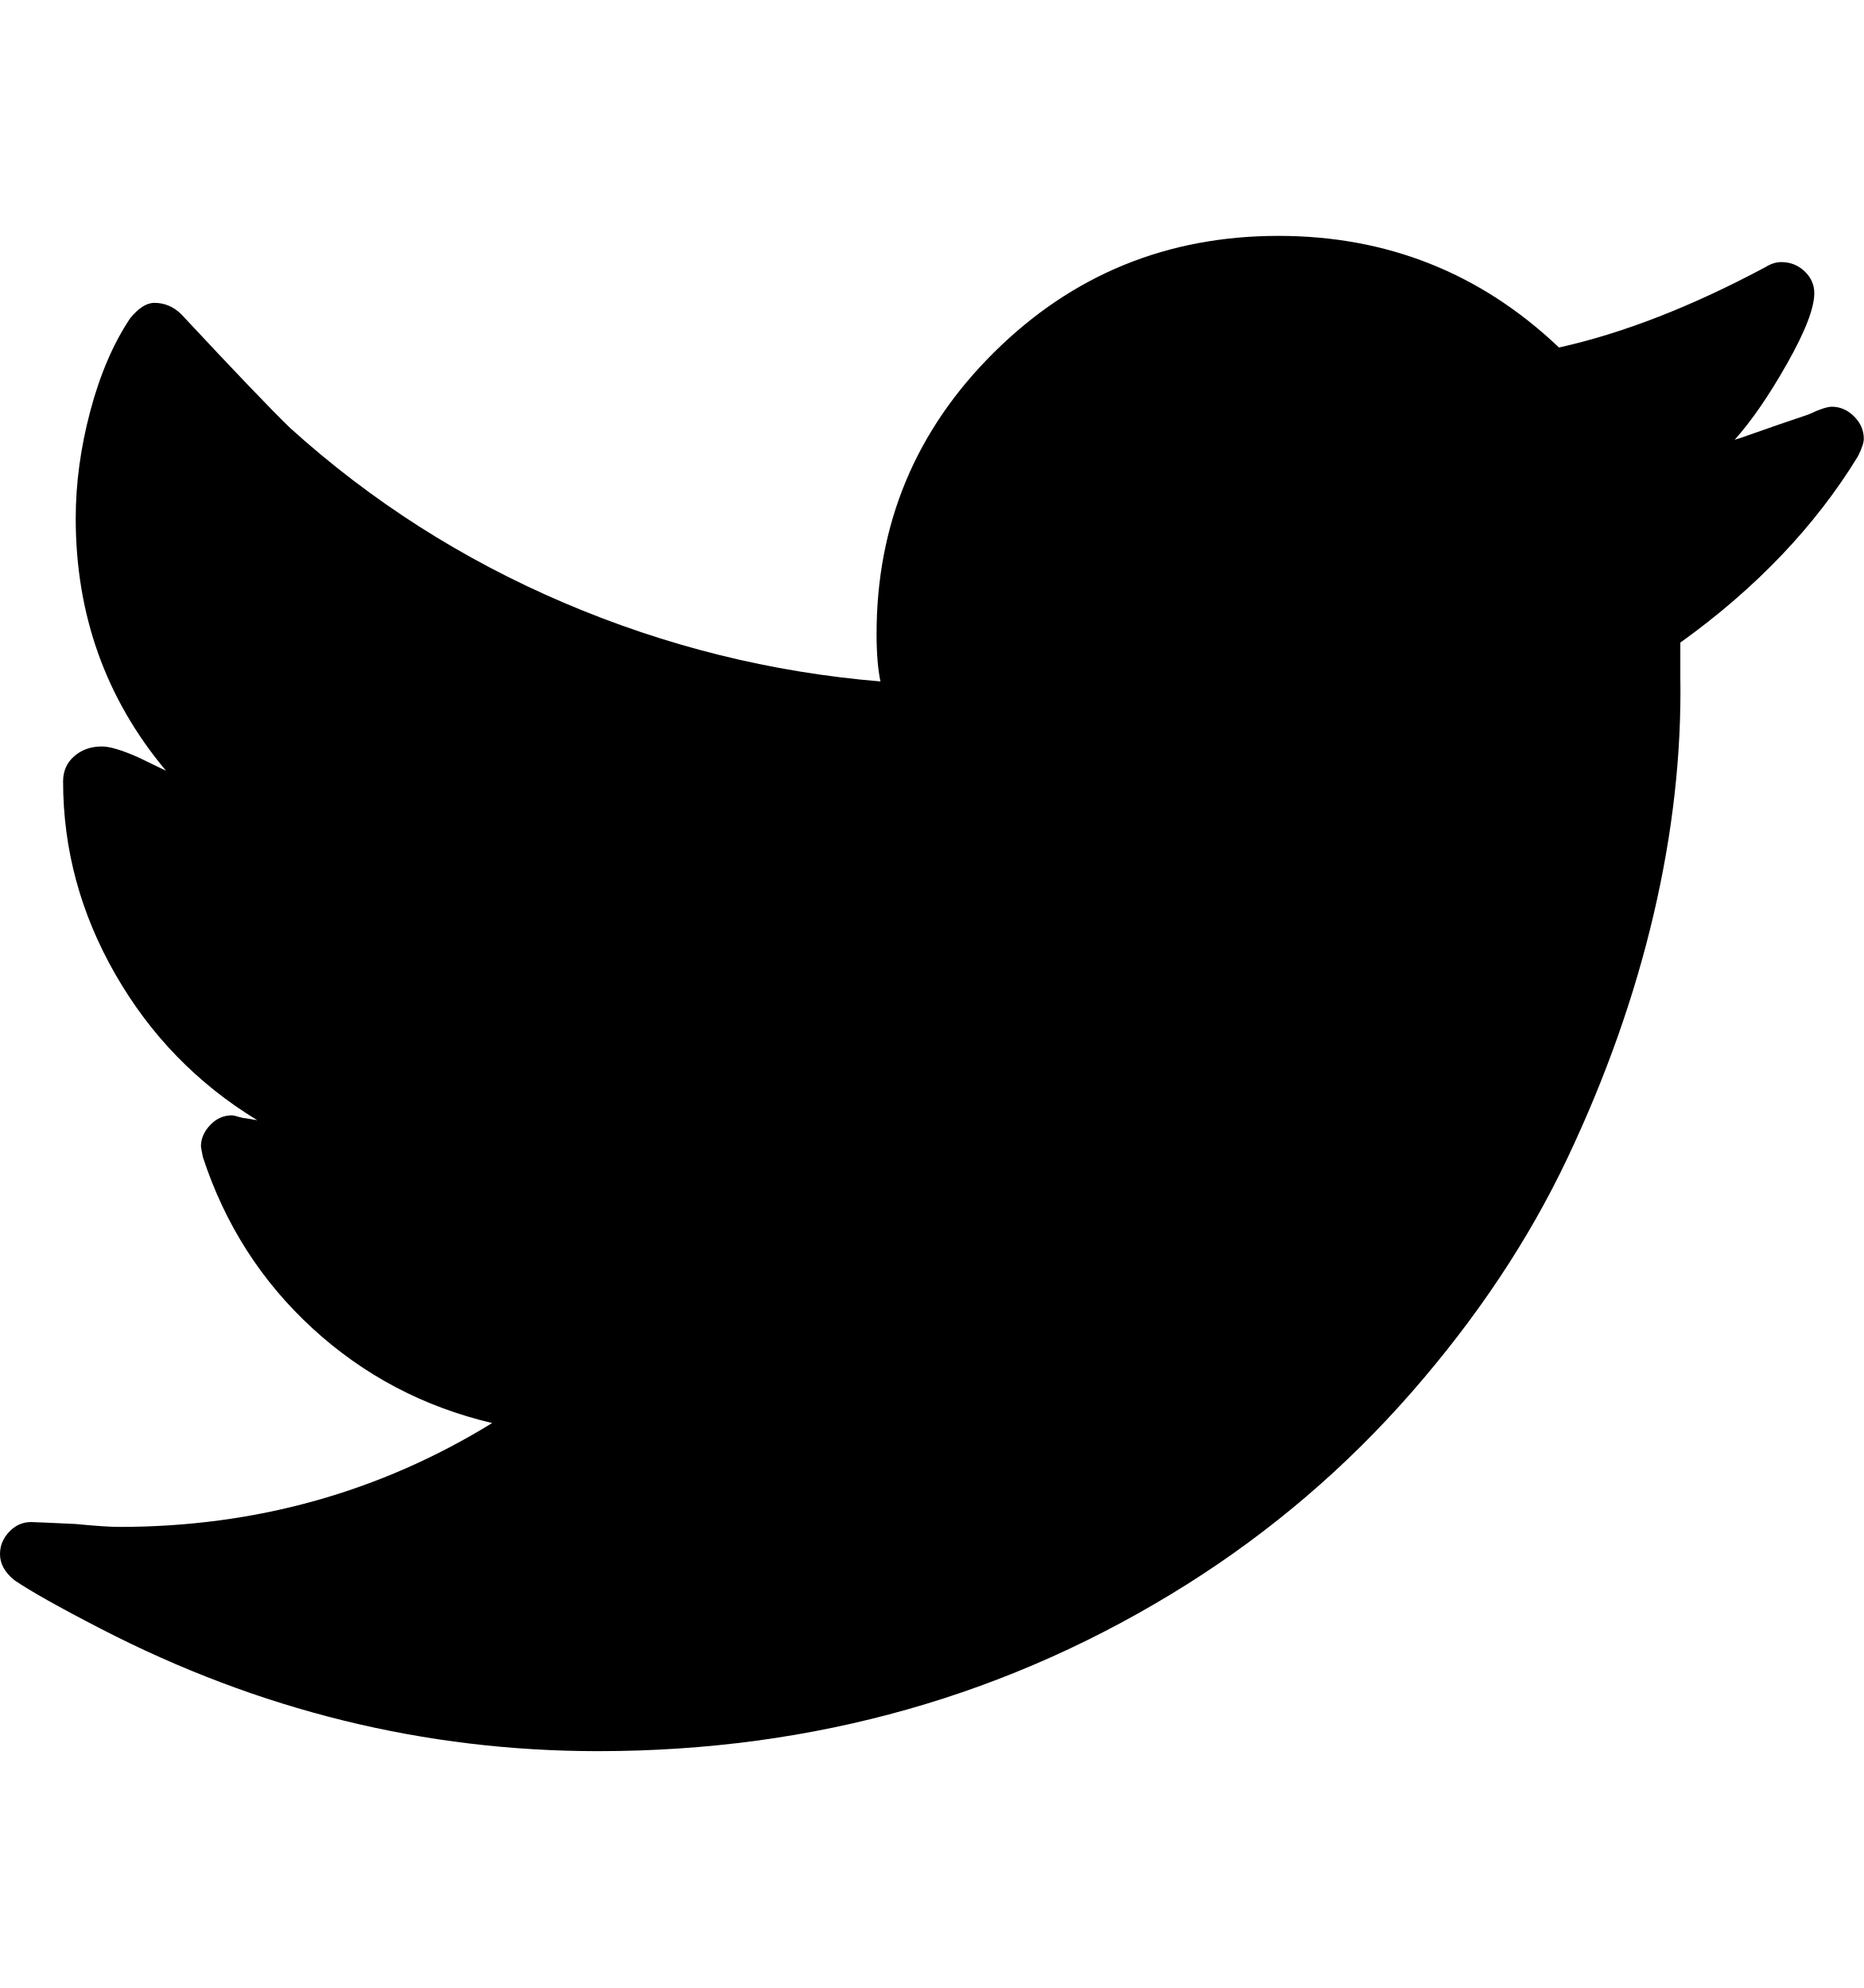
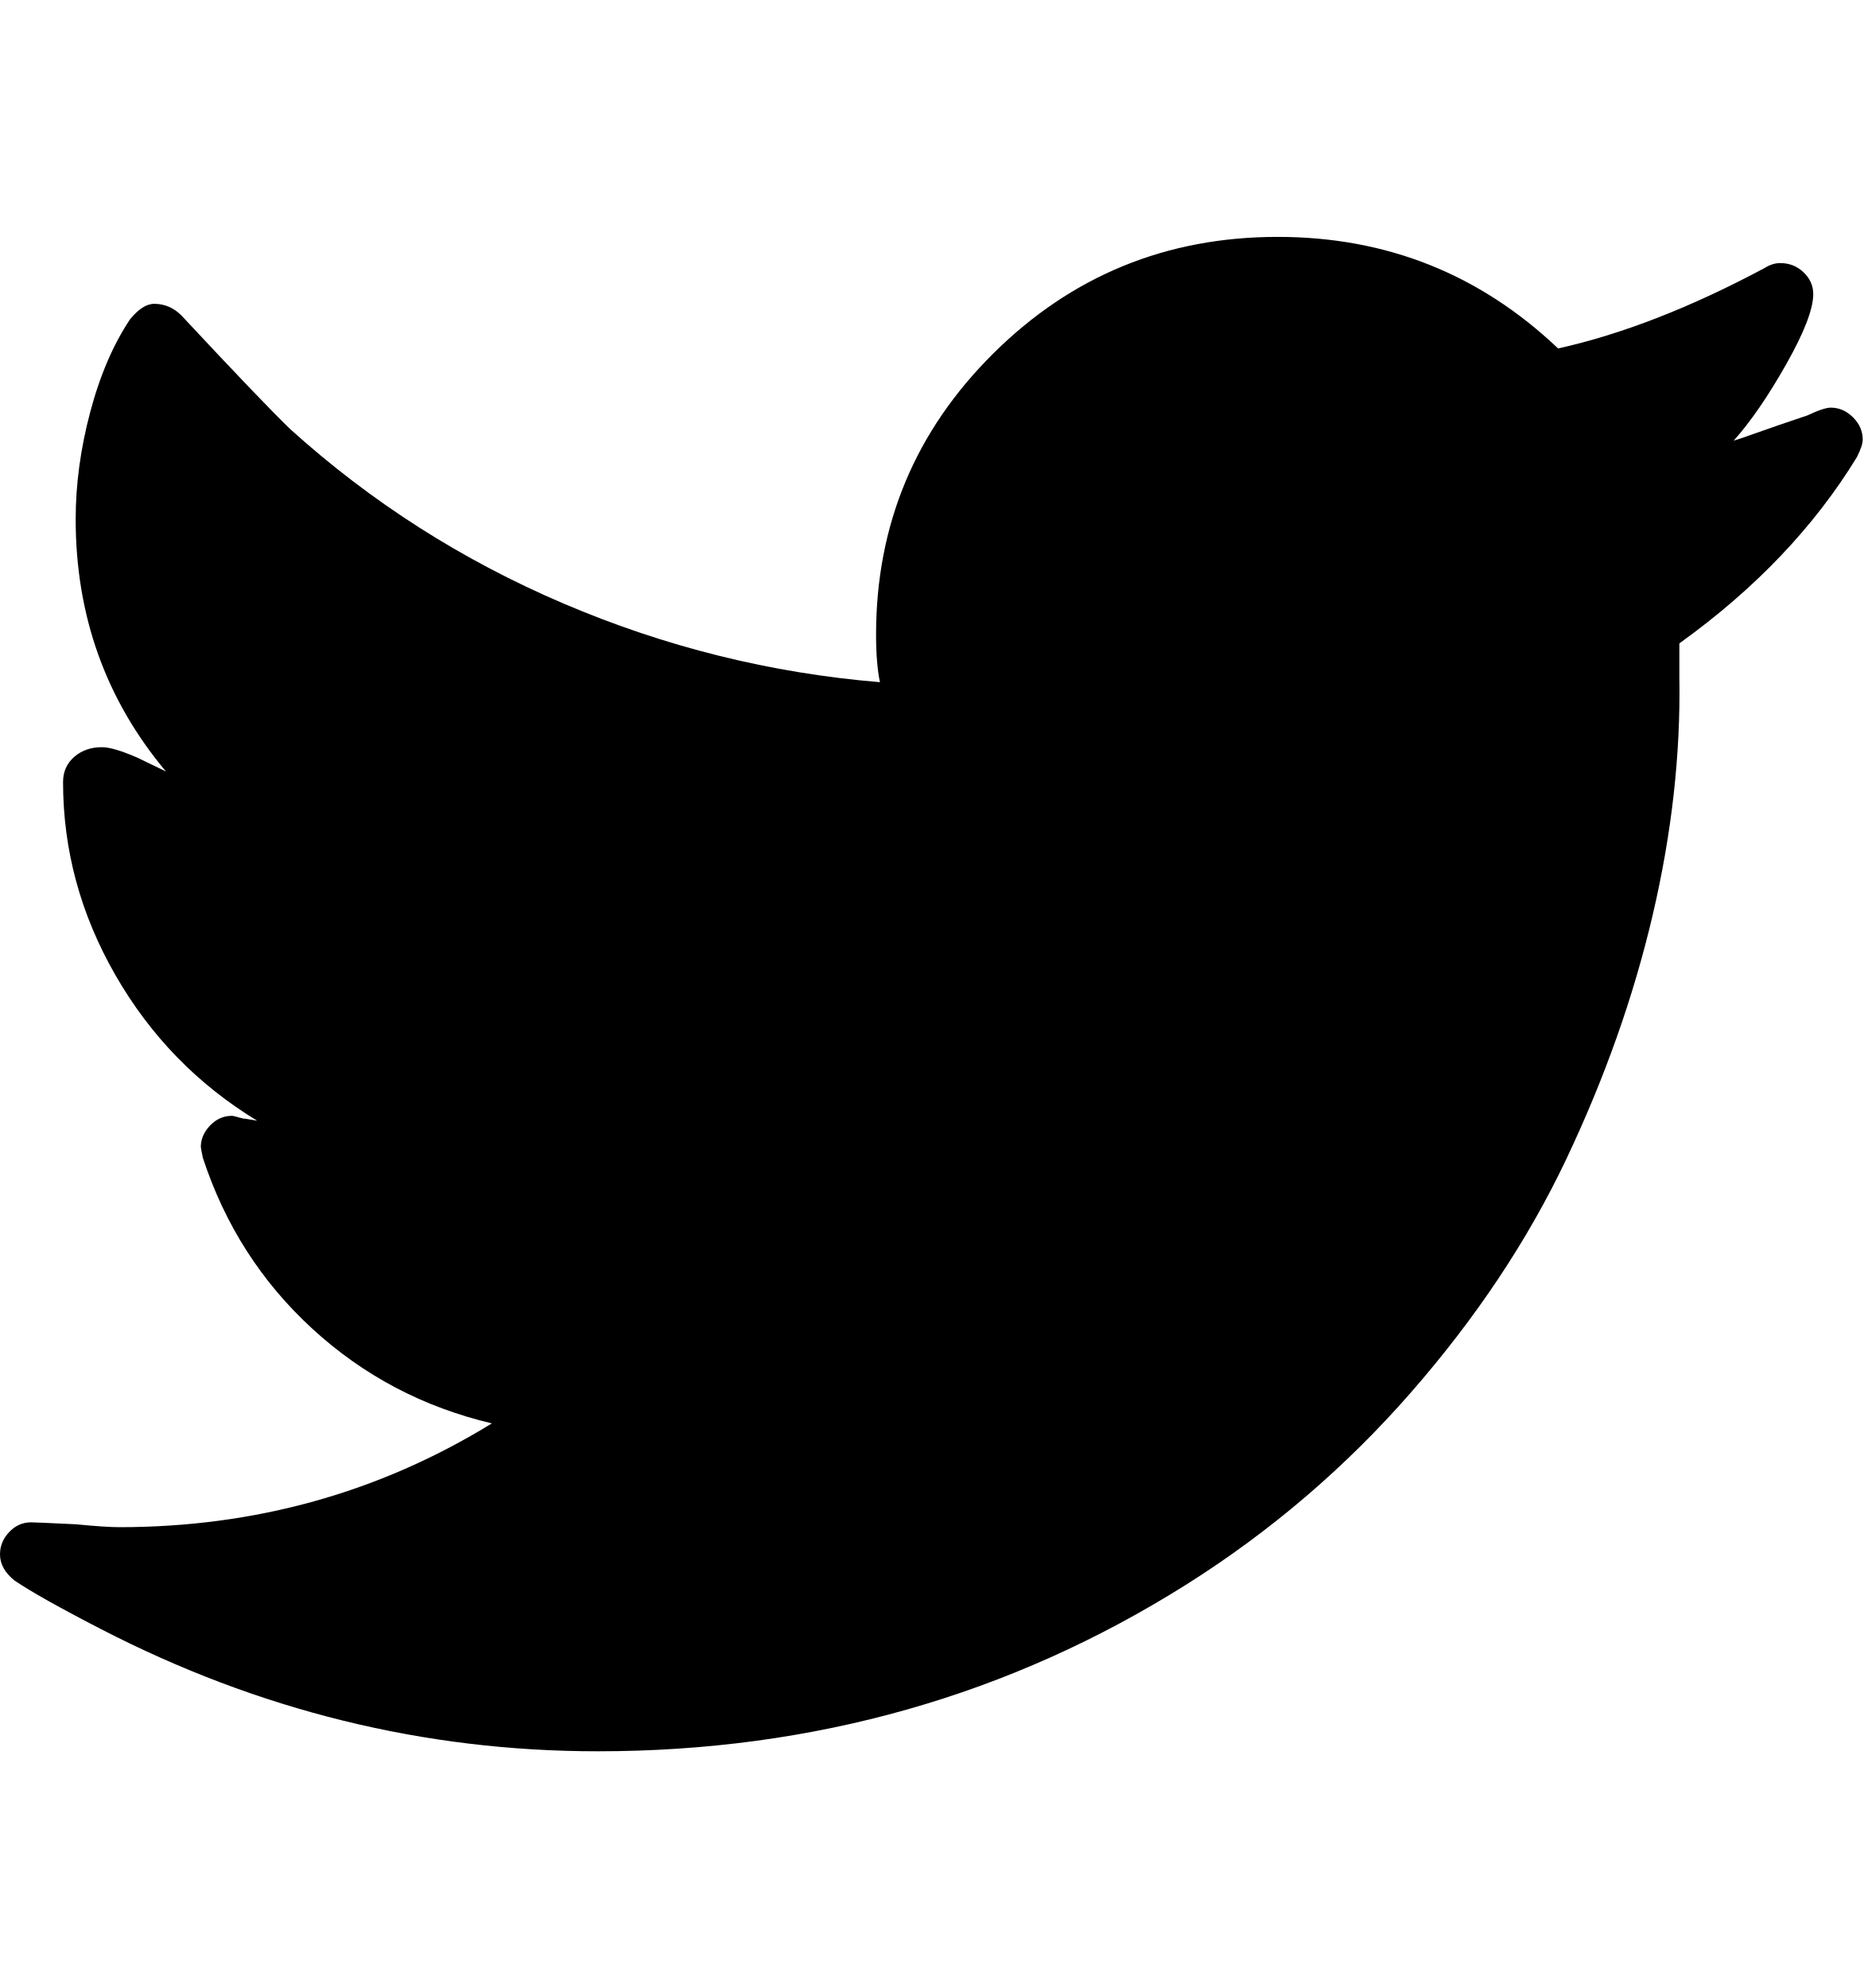
- <svg xmlns="http://www.w3.org/2000/svg" height="1000px" width="937.5px">
-   <g>
-     <path d="M0 781.738c0 -4.232 1.546 -7.975 4.639 -11.23c3.092 -3.256 6.754 -4.883 10.986 -4.883c1.302 0 8.789 0.325 22.461 0.976c10.091 0.977 17.415 1.465 21.973 1.465c68.359 0 130.859 -17.415 187.5 -52.246c-34.506 -8.138 -64.616 -24.007 -90.332 -47.607c-25.717 -23.601 -44.109 -52.328 -55.176 -86.182c-0.651 -3.255 -0.977 -5.046 -0.977 -5.371c0 -3.906 1.546 -7.487 4.639 -10.742c3.092 -3.256 6.754 -4.883 10.986 -4.883c0.326 0 0.814 0.081 1.465 0.244c0.651 0.163 1.546 0.407 2.686 0.732c1.139 0.326 2.034 0.489 2.685 0.489c0 0 5.86 0.976 5.86 0.976c-29.948 -18.229 -53.711 -42.643 -71.29 -73.242c-17.578 -30.599 -26.367 -62.988 -26.367 -97.168c0 -5.208 1.872 -9.44 5.616 -12.695c3.743 -3.255 8.382 -4.883 13.916 -4.883c3.906 0 9.928 1.79 18.066 5.371c0 0 14.16 6.836 14.16 6.836c-30.273 -36.133 -45.41 -78.45 -45.41 -126.953c0 -17.578 2.441 -35.563 7.324 -53.955c4.883 -18.392 11.556 -33.936 20.02 -46.631c4.231 -5.208 8.3 -7.813 12.207 -7.813c5.208 0 9.765 1.954 13.672 5.86c27.018 28.971 45.247 48.014 54.687 57.129c40.69 36.784 86.589 66.08 137.695 87.89c51.107 21.81 104.167 34.994 159.18 39.551c-1.302 -6.185 -1.953 -14.16 -1.953 -23.926c0 -55.338 19.694 -102.539 59.082 -141.601c39.388 -39.063 87.077 -58.594 143.066 -58.594c54.688 0 101.726 18.718 141.114 56.152c32.226 -7.161 66.894 -20.67 104.004 -40.527c2.604 -1.628 5.208 -2.441 7.812 -2.441c4.557 0 8.464 1.546 11.719 4.638c3.255 3.093 4.883 6.755 4.883 10.987c0 7.487 -4.558 19.287 -13.672 35.4c-9.115 16.113 -17.904 28.89 -26.367 38.33c1.302 -0.325 3.987 -1.221 8.056 -2.685c4.069 -1.465 8.952 -3.174 14.649 -5.127c5.696 -1.954 10.498 -3.581 14.404 -4.883c5.534 -2.604 9.44 -3.906 11.719 -3.906c4.231 0 7.975 1.627 11.23 4.882c3.255 3.256 4.883 6.999 4.883 11.231c0 1.953 -0.977 4.883 -2.93 8.789c-21.484 35.156 -51.269 66.406 -89.355 93.75c0 0 0 17.09 0 17.09c0.651 38.737 -3.825 78.613 -13.428 119.629c-9.603 41.015 -24.088 81.95 -43.457 122.802c-19.368 40.853 -45.491 80.079 -78.369 117.676c-32.878 37.598 -70.475 69.743 -112.793 96.436c-88.867 55.989 -187.663 83.984 -296.387 83.984c-87.239 0 -170.573 -20.508 -250 -61.523c-20.833 -10.743 -35.319 -18.881 -43.457 -24.414c-4.883 -3.907 -7.324 -8.301 -7.324 -13.184c0 0 0 0 0 0" />
-   </g>
+ <svg xmlns="http://www.w3.org/2000/svg" height="1000" width="937.5">
+   <path d="M0 781.864q0-6.344 4.636-11.224t10.98-4.88q1.952 0 22.448.976 15.128 1.464 21.96 1.464 102.48 0 187.392-52.216-51.728-12.2-90.28-47.58t-55.144-86.132q-.976-4.88-.976-5.368 0-5.856 4.636-10.736t10.98-4.88q.488 0 1.464.244t2.684.732 2.684.488l5.856.976q-44.896-27.328-71.248-73.2t-26.352-97.112q0-7.808 5.612-12.688t13.908-4.88q5.856 0 18.056 5.368l14.152 6.832q-45.384-54.168-45.384-126.88 0-26.352 7.32-53.924t20.008-46.604q6.344-7.808 12.2-7.808 7.808 0 13.664 5.856 40.504 43.432 54.656 57.096 61 55.144 137.616 87.84t159.088 39.528q-1.952-9.272-1.952-23.912 0-82.96 59.048-141.52t142.984-58.56q81.984 0 141.032 56.12 48.312-10.736 103.944-40.504 3.904-2.44 7.808-2.44 6.832 0 11.712 4.636t4.88 10.98q0 11.224-13.664 35.38t-26.352 38.308q1.952-.488 8.052-2.684t14.64-5.124 14.396-4.88q8.296-3.904 11.712-3.904 6.344 0 11.224 4.88t4.88 11.224q0 2.928-2.928 8.784-32.208 52.704-89.304 93.696v17.08q.976 58.072-13.42 119.56t-43.432 122.732-78.324 117.608-112.728 96.38q-133.224 83.936-296.216 83.936-130.784 0-249.856-61.488-31.232-16.104-43.432-24.4-7.32-5.856-7.32-13.176z" />
</svg>
